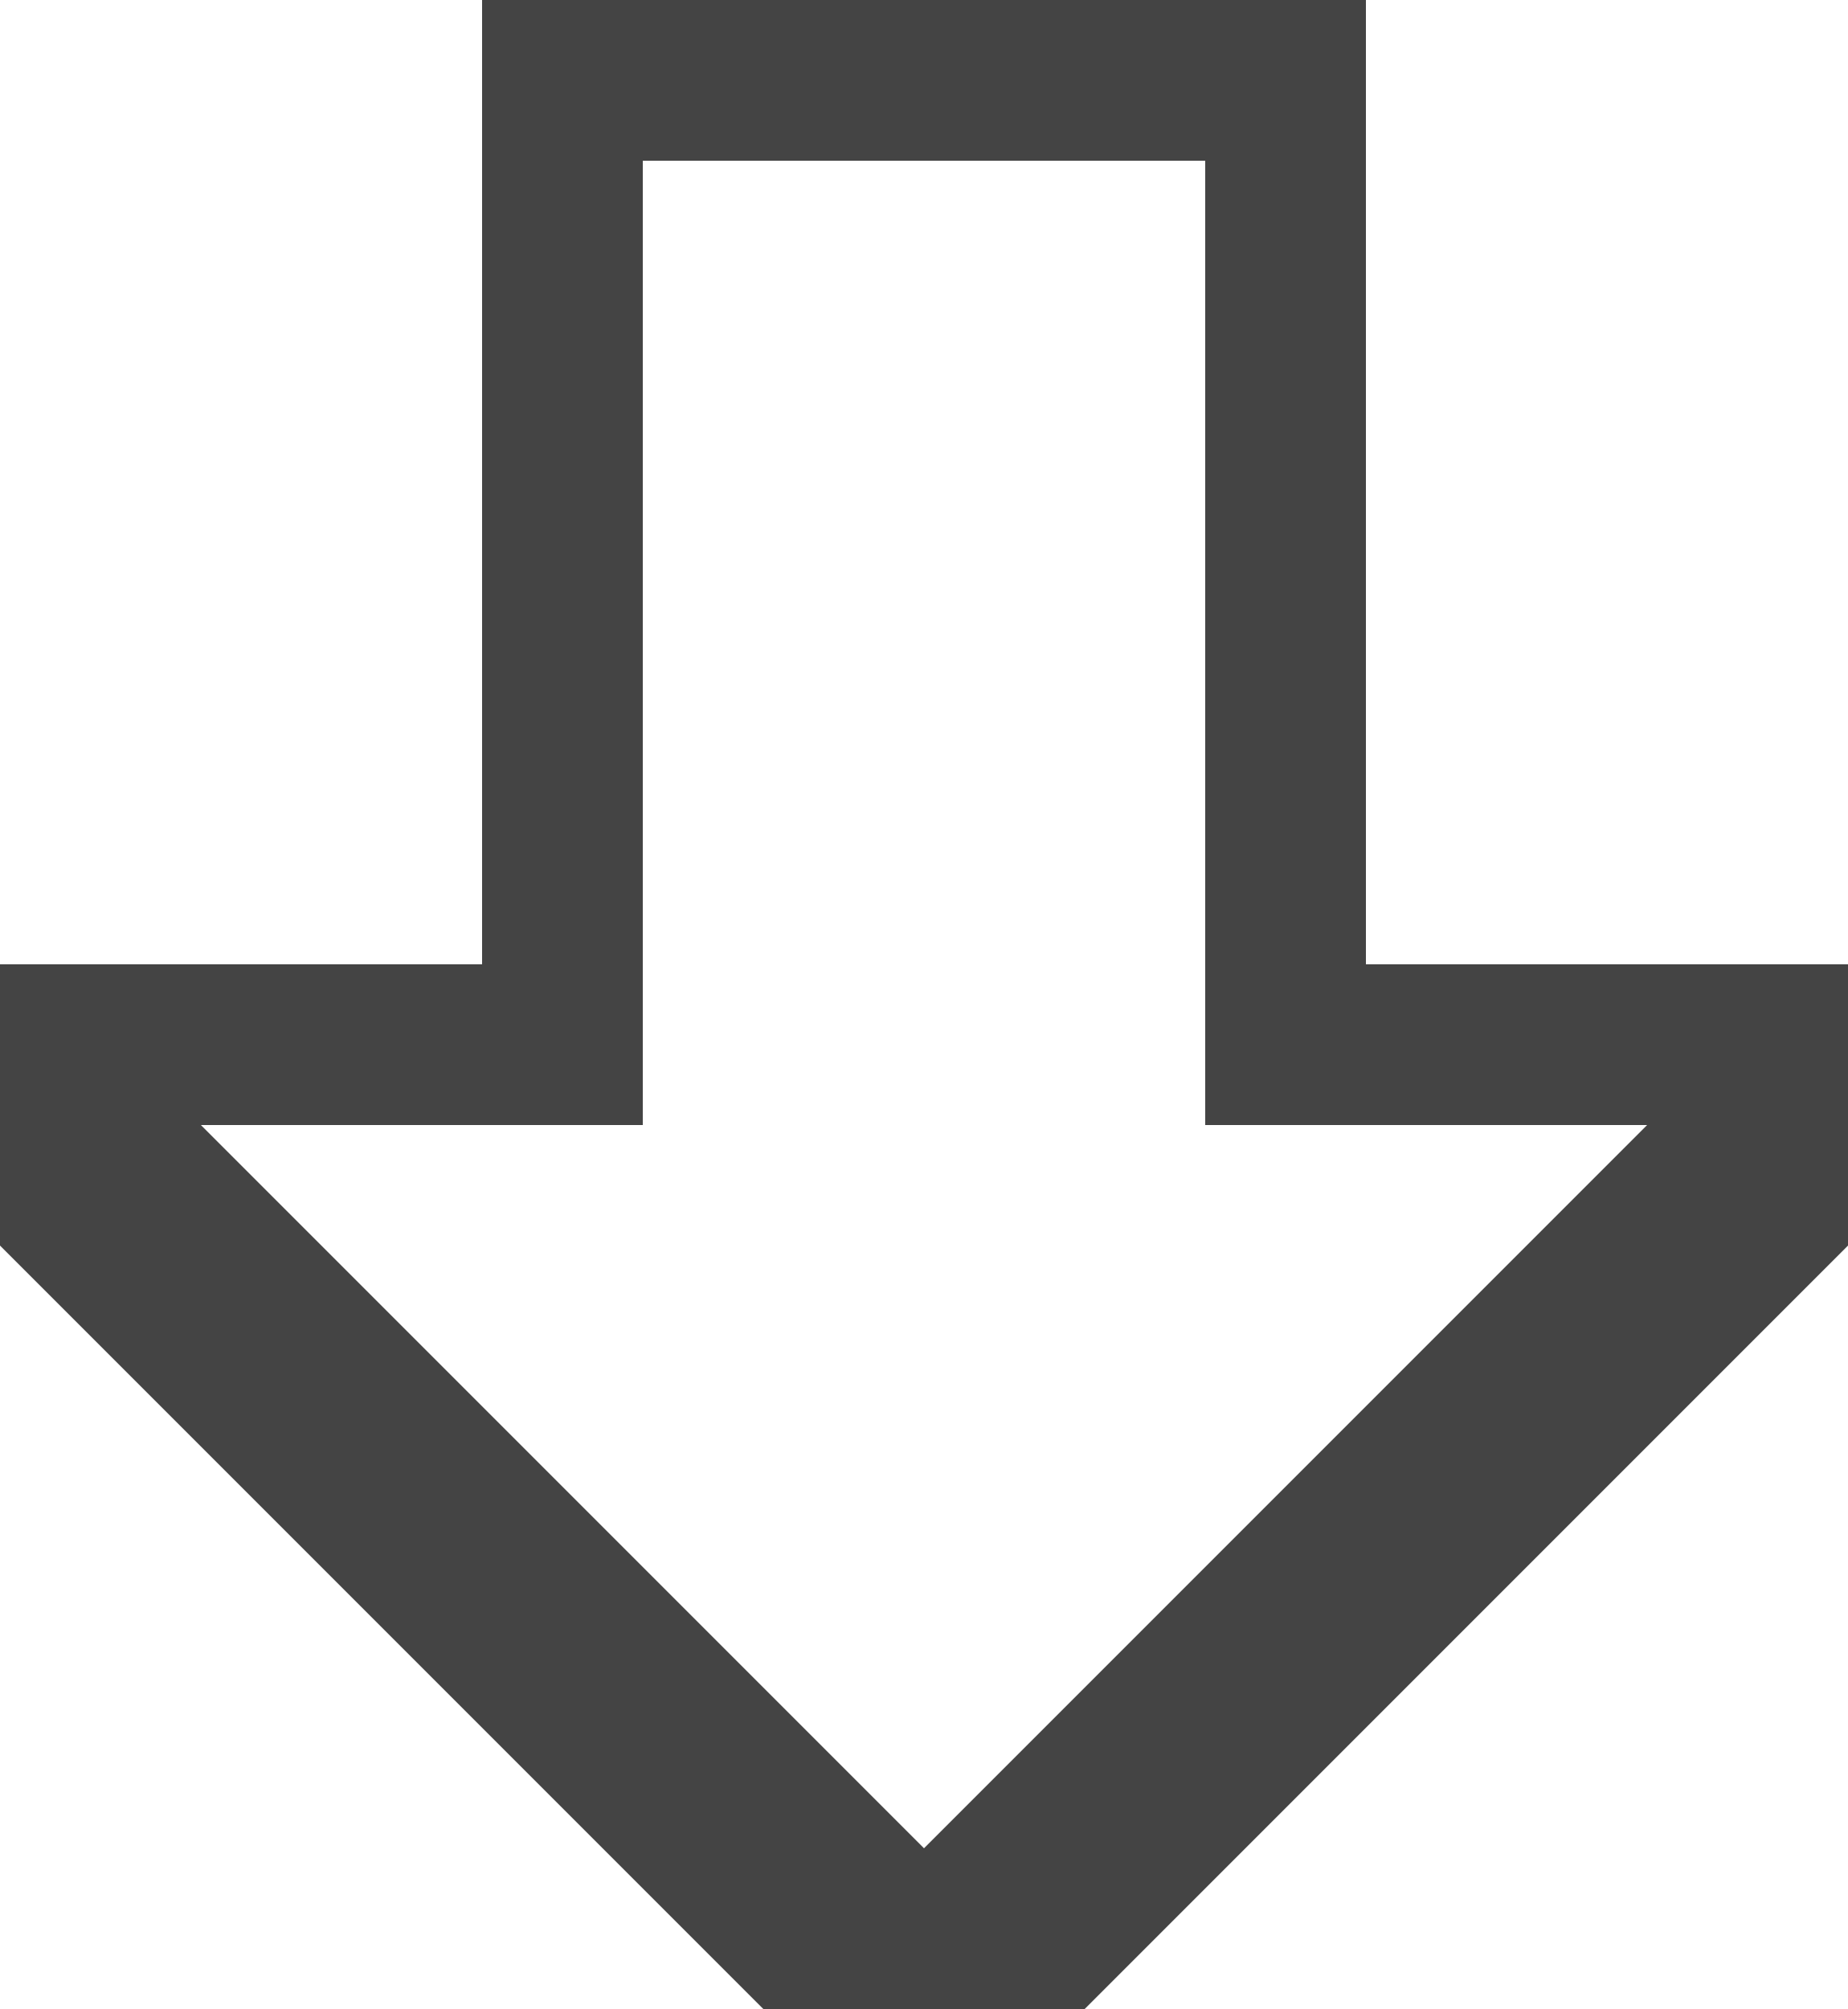
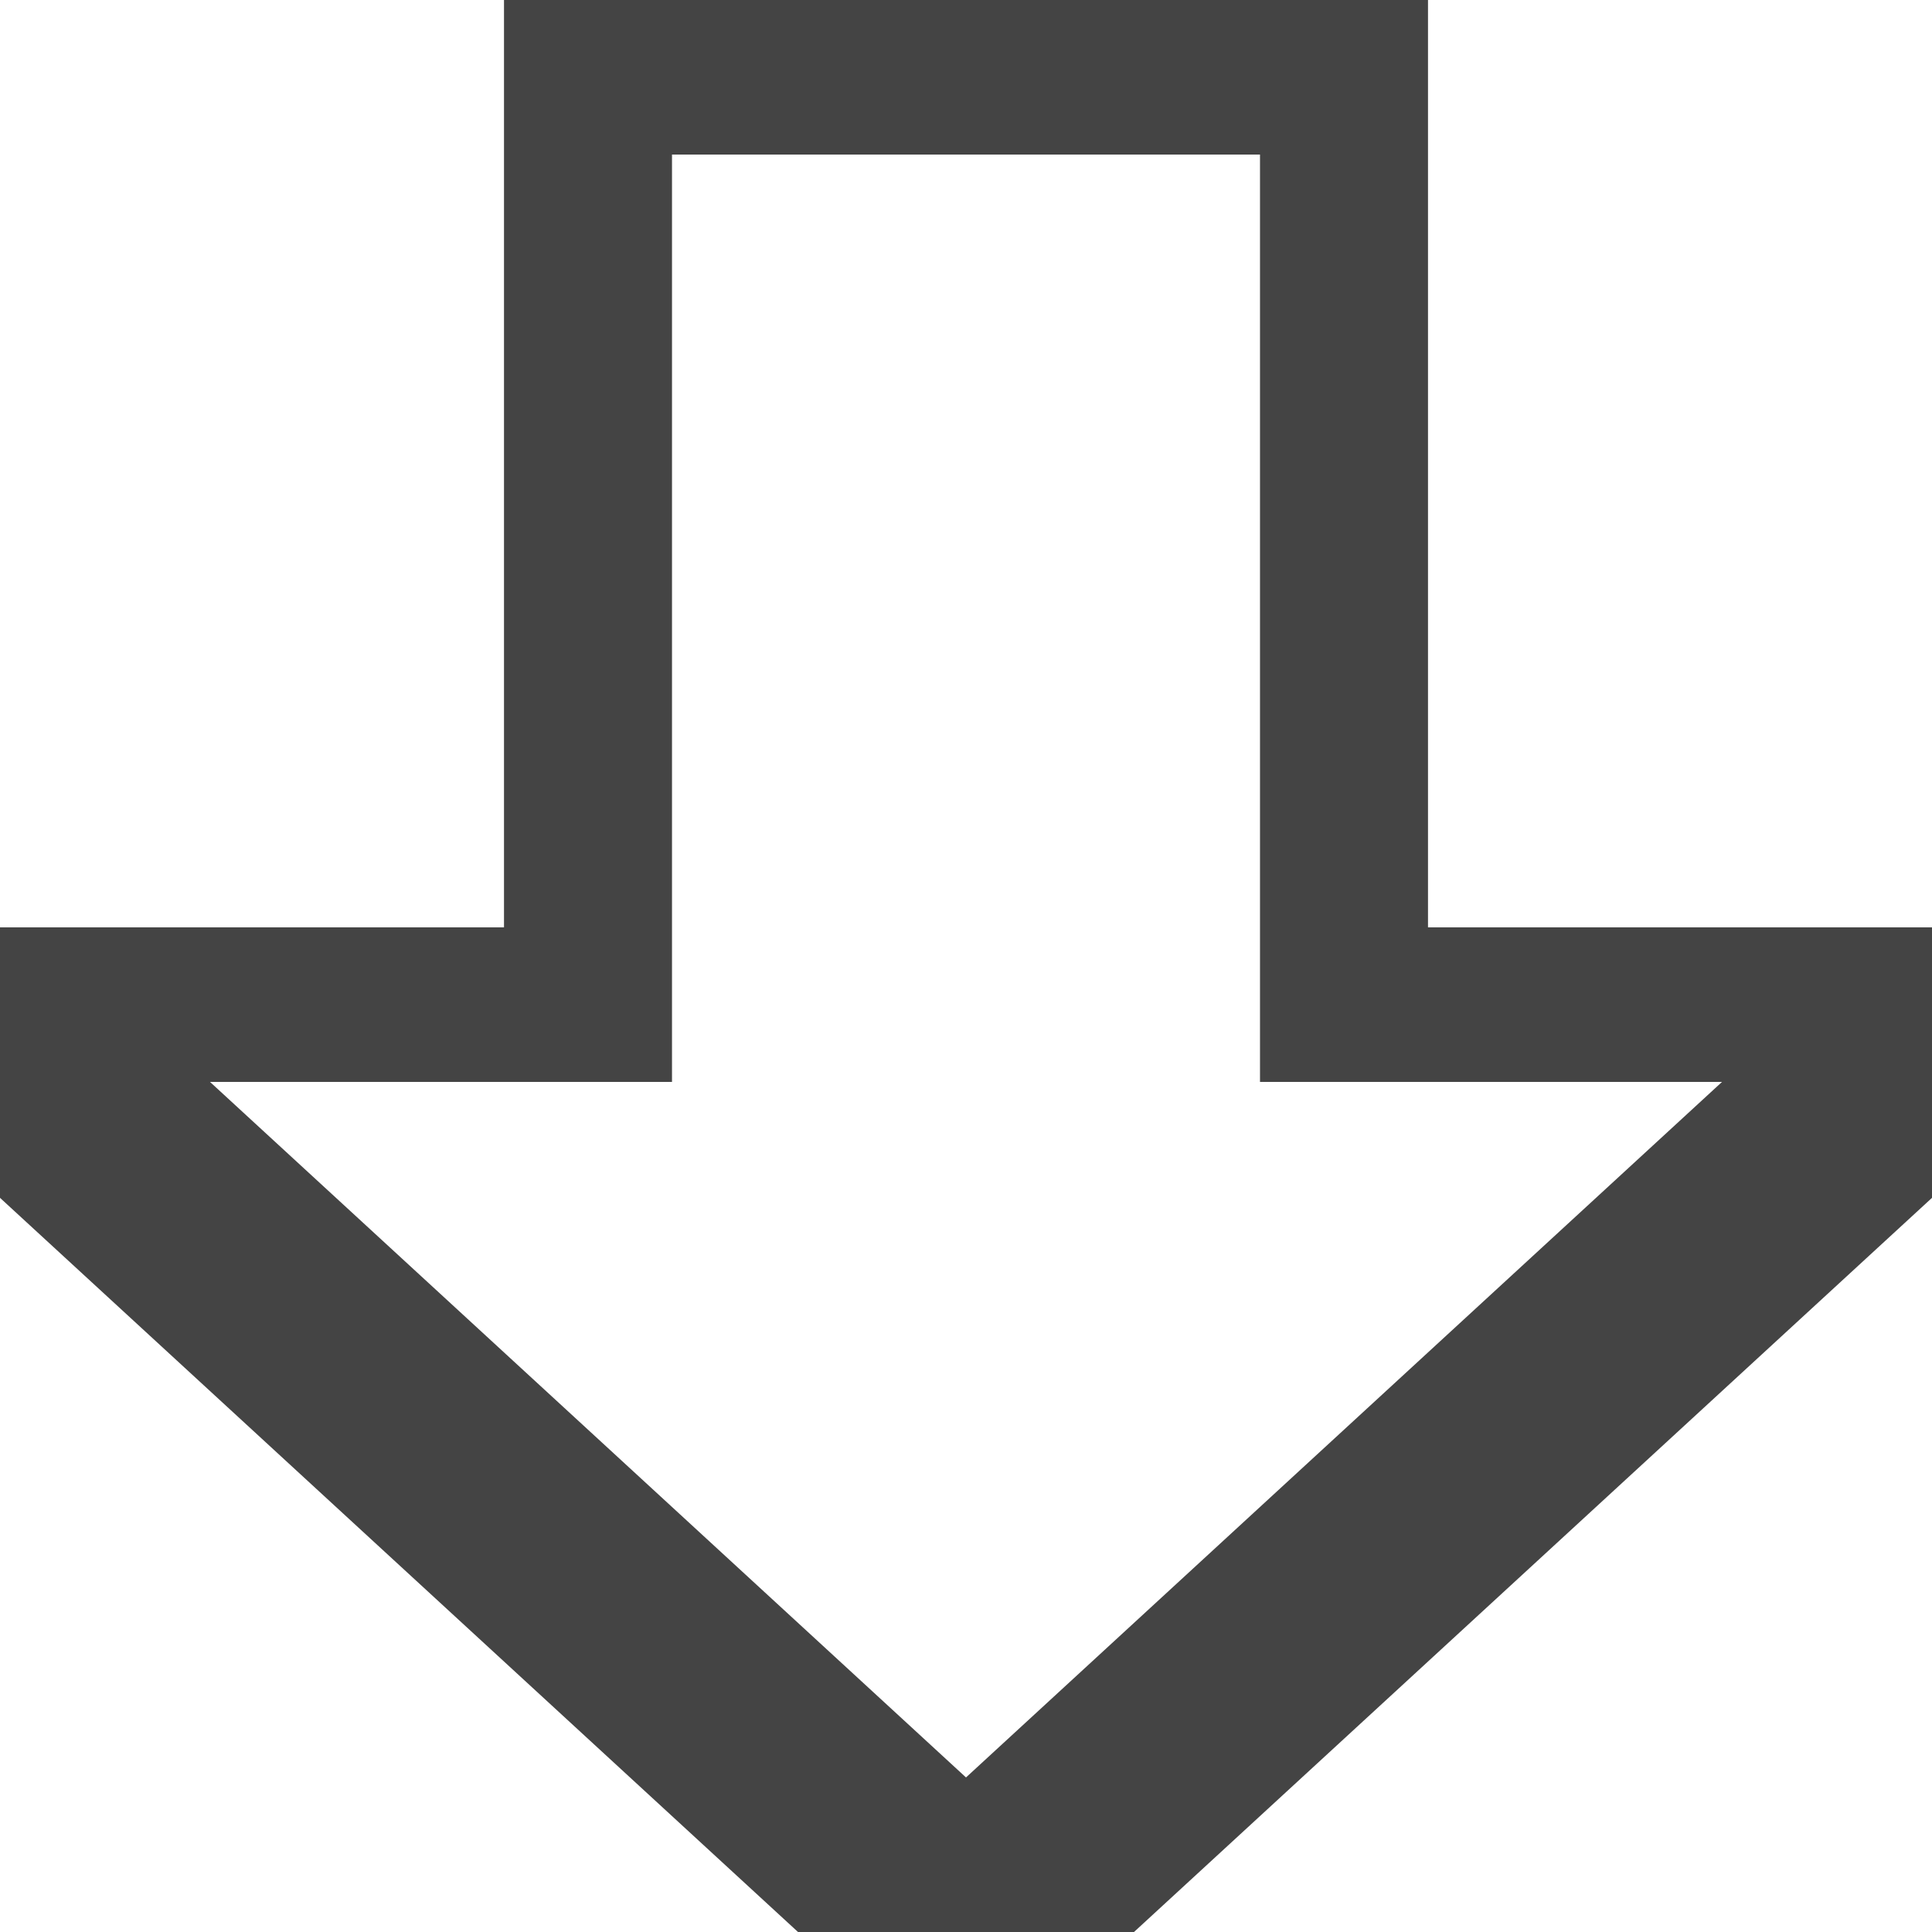
- <svg xmlns="http://www.w3.org/2000/svg" width="23" height="25" viewBox="0 0 23 25">
-   <path fill="#444444" fill-rule="evenodd" d="M6 0H17V12H23V15.5L13.5 25H9.5L0 15.5V12H6ZM8 2H15V14H20.5L11.5 23L2.5 14H8Z" />
+ <svg xmlns="http://www.w3.org/2000/svg" width="23" height="23" viewBox="0 0 23 23">
+   <path fill="#444444" fill-opacity="1" fill-rule="evenodd" transform="scale(1 0.92)" d="M6 0H17V12H23V15.5L13.5 25H9.5L0 15.5V12H6ZM8 2H15V14H20.5L11.5 23L2.5 14H8Z" />
</svg>
